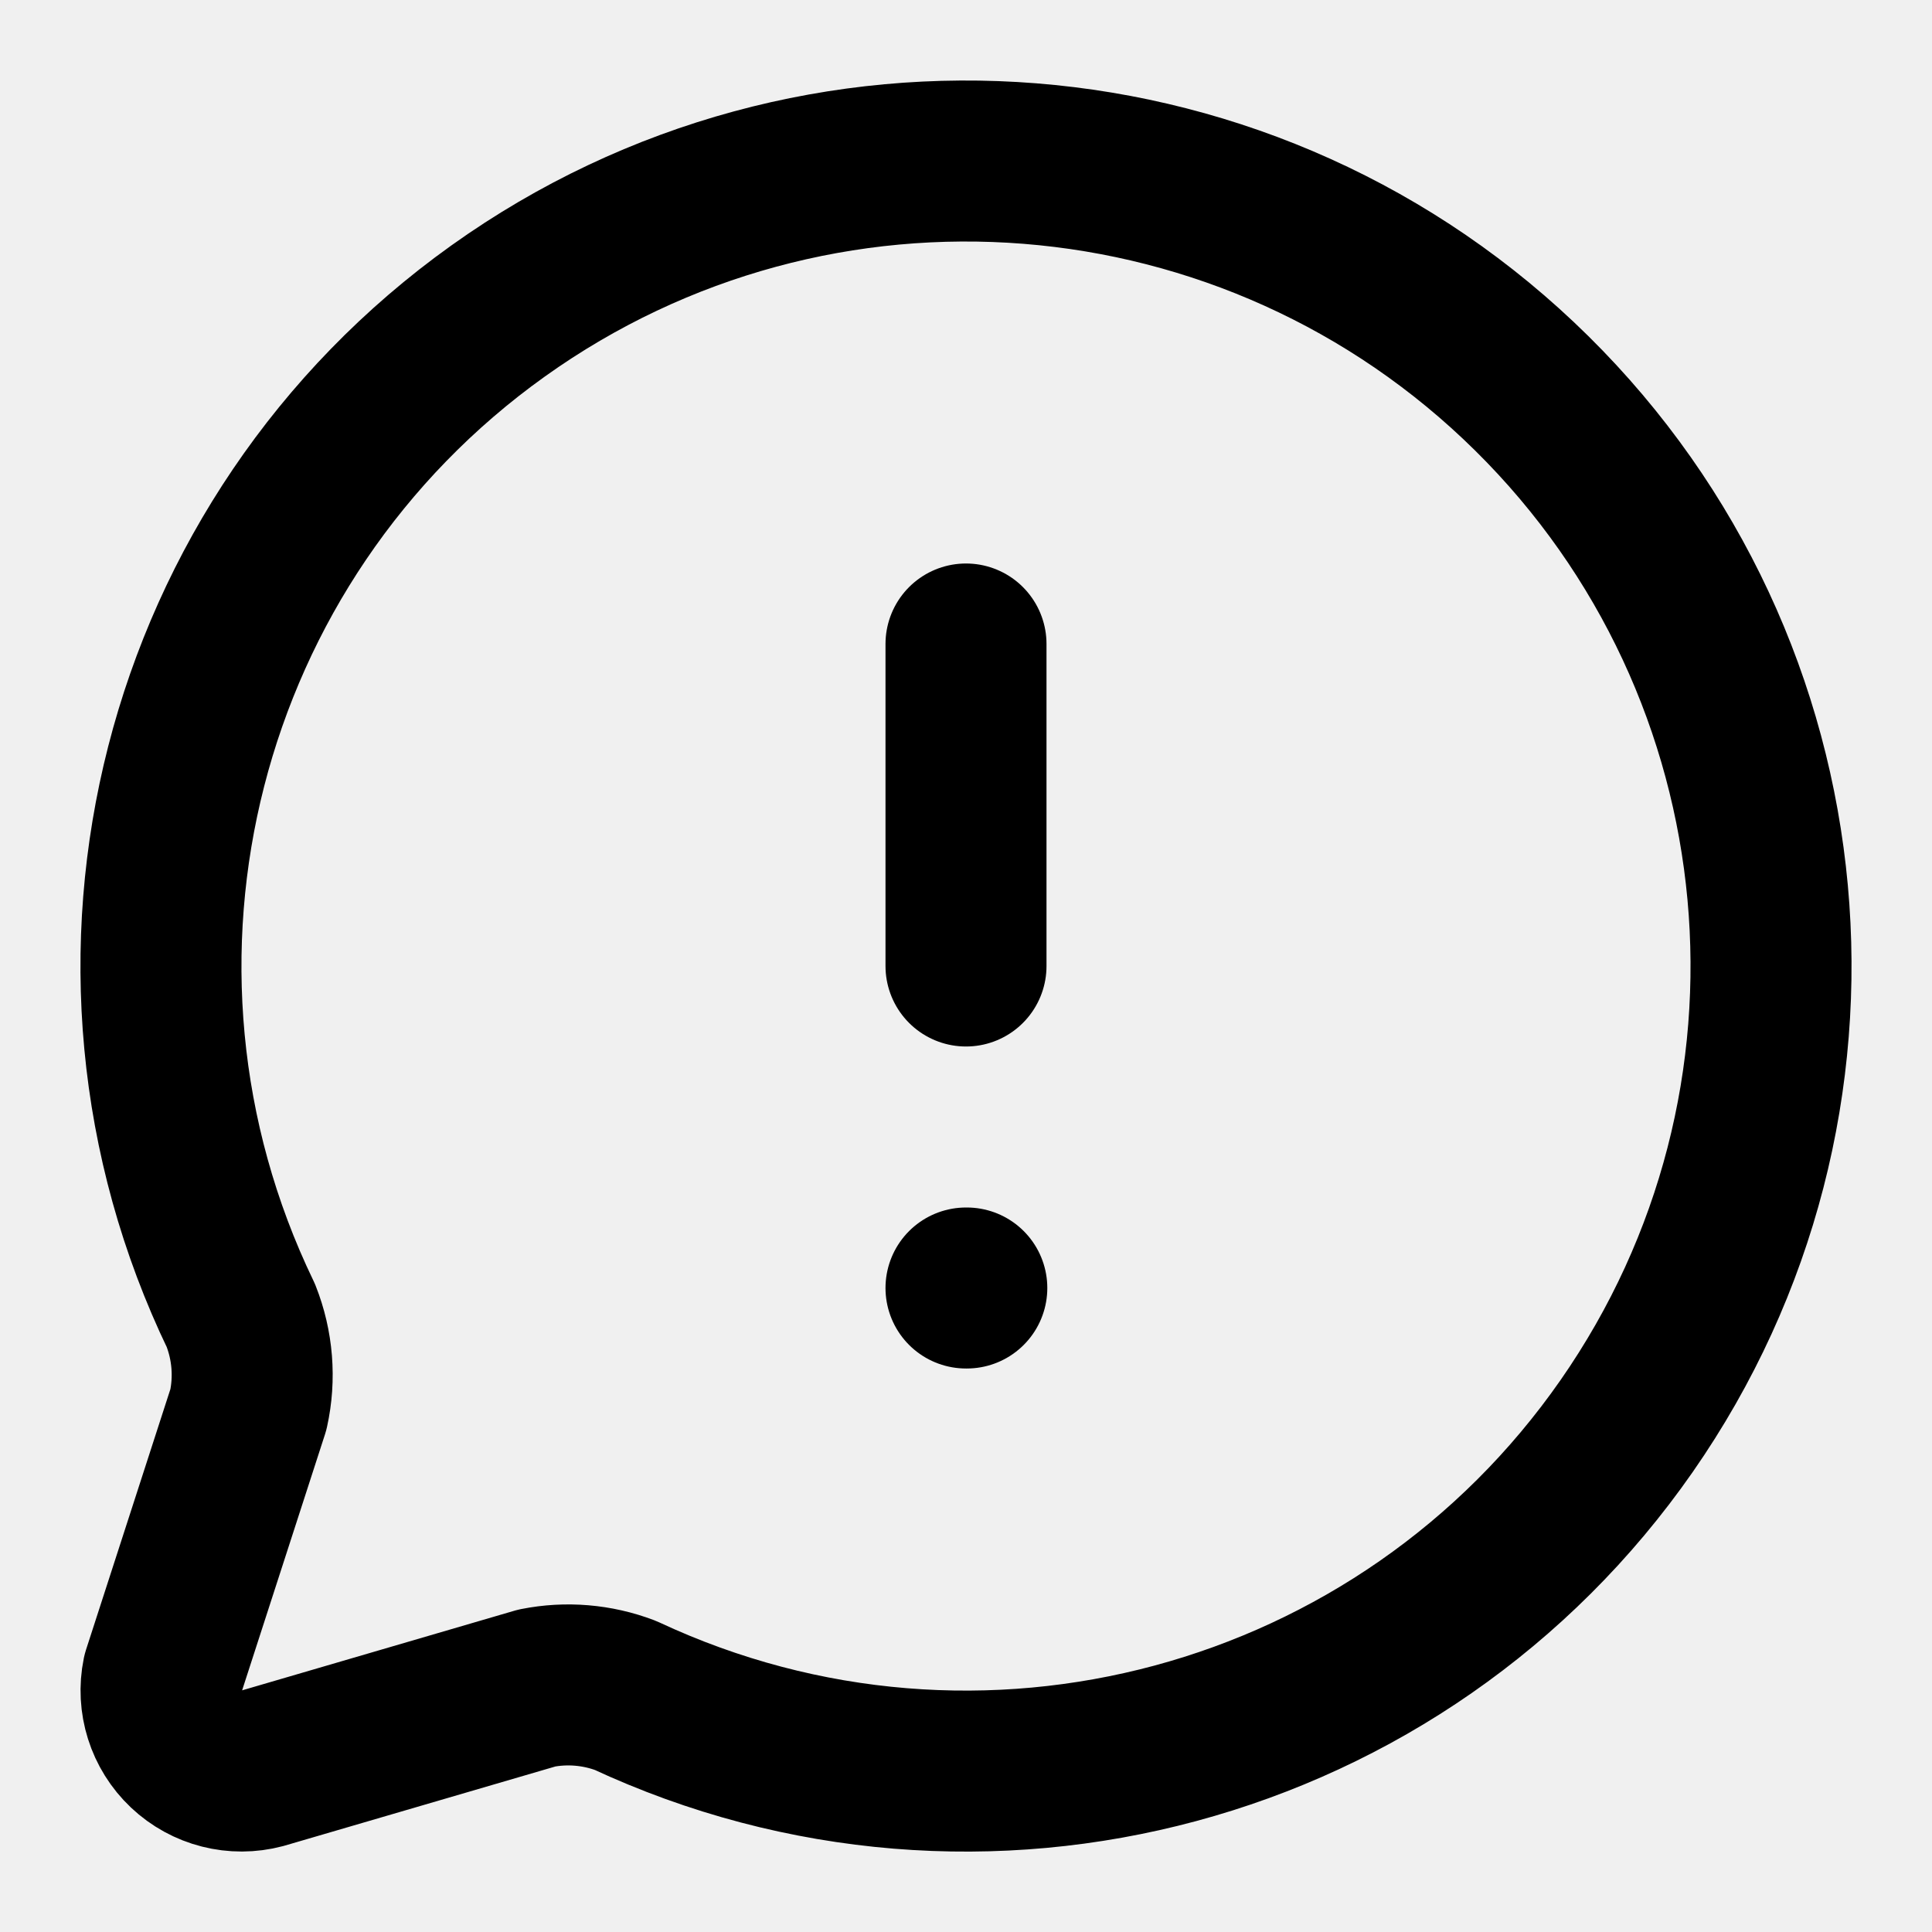
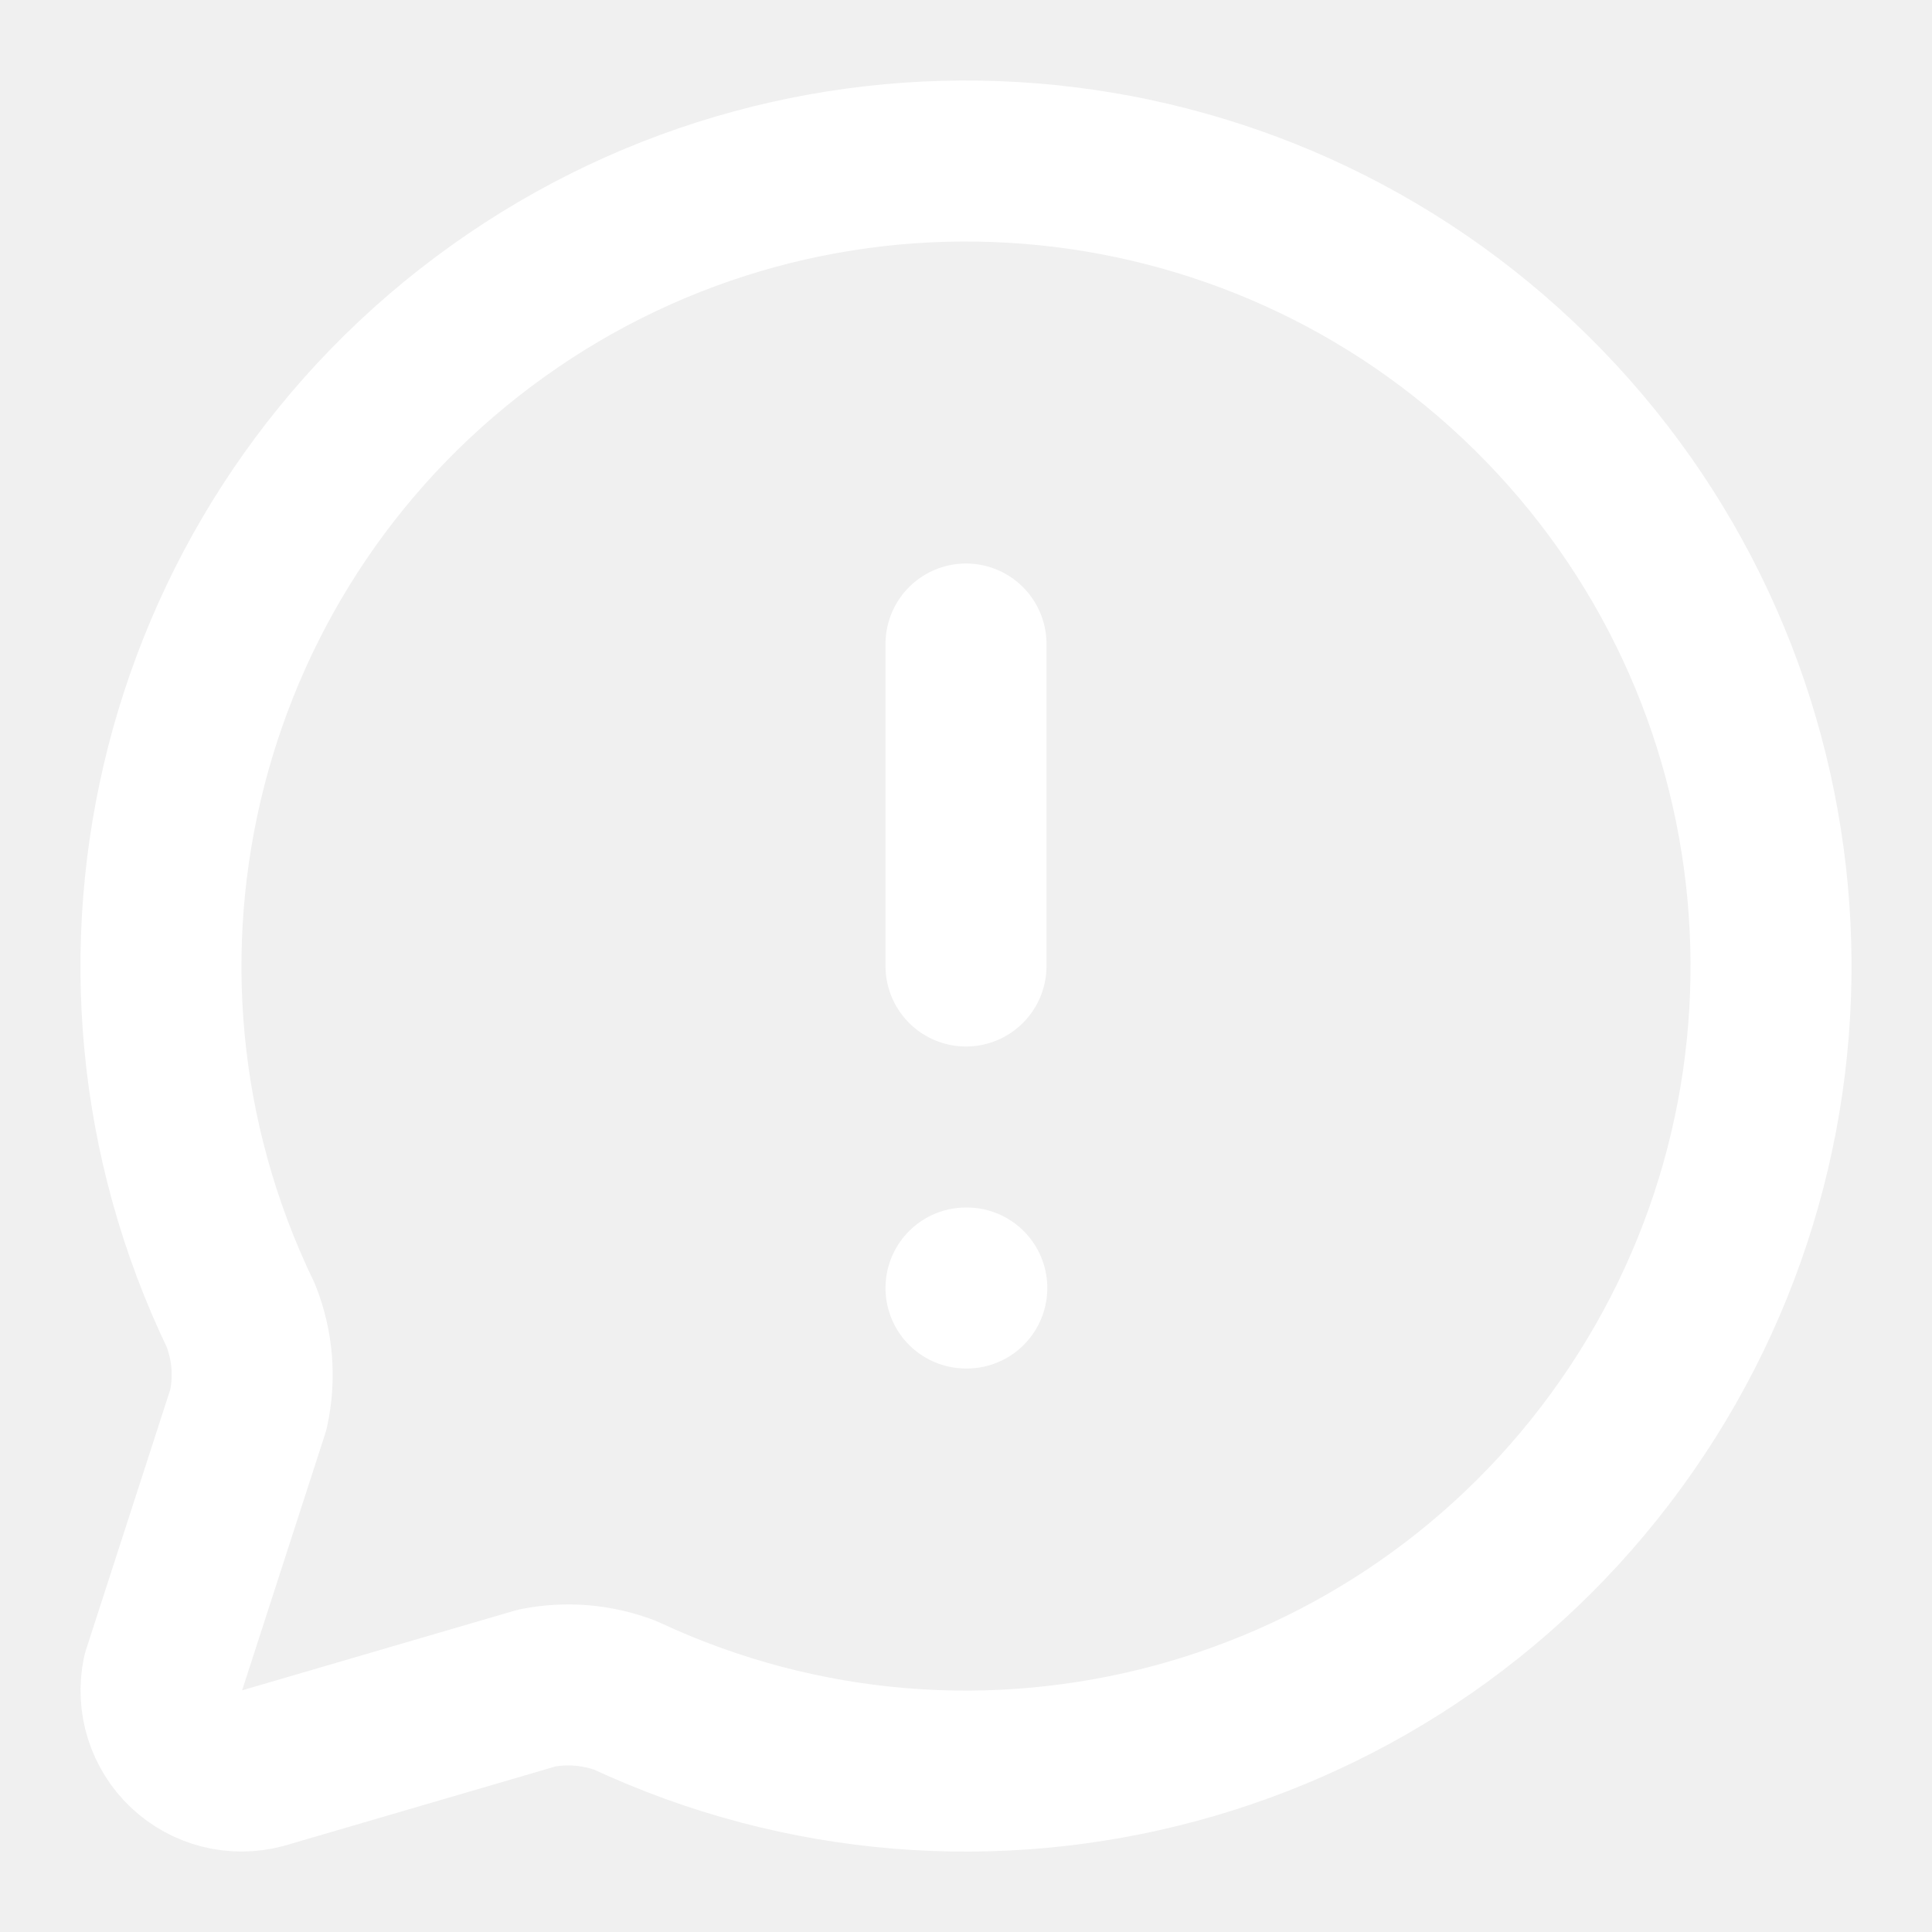
- <svg xmlns="http://www.w3.org/2000/svg" viewBox="0 0 24 24" fill="none" stroke="#000000" stroke-width="2" stroke-linecap="round" stroke-linejoin="round">
+ <svg xmlns="http://www.w3.org/2000/svg" viewBox="0 0 24 24" fill="none" stroke="#fff" stroke-width="2" stroke-linecap="round" stroke-linejoin="round">
  <path d="M2.992 16.342a2 2 0 0 1 .094 1.167l-1.065 3.29a1 1 0 0 0 1.236 1.168l3.413-.998a2 2 0 0 1 1.099.092 10 10 0 1 0-4.777-4.719" />
  <path d="M12 8v4" />
  <path d="M12 16h.01" />
</svg>
